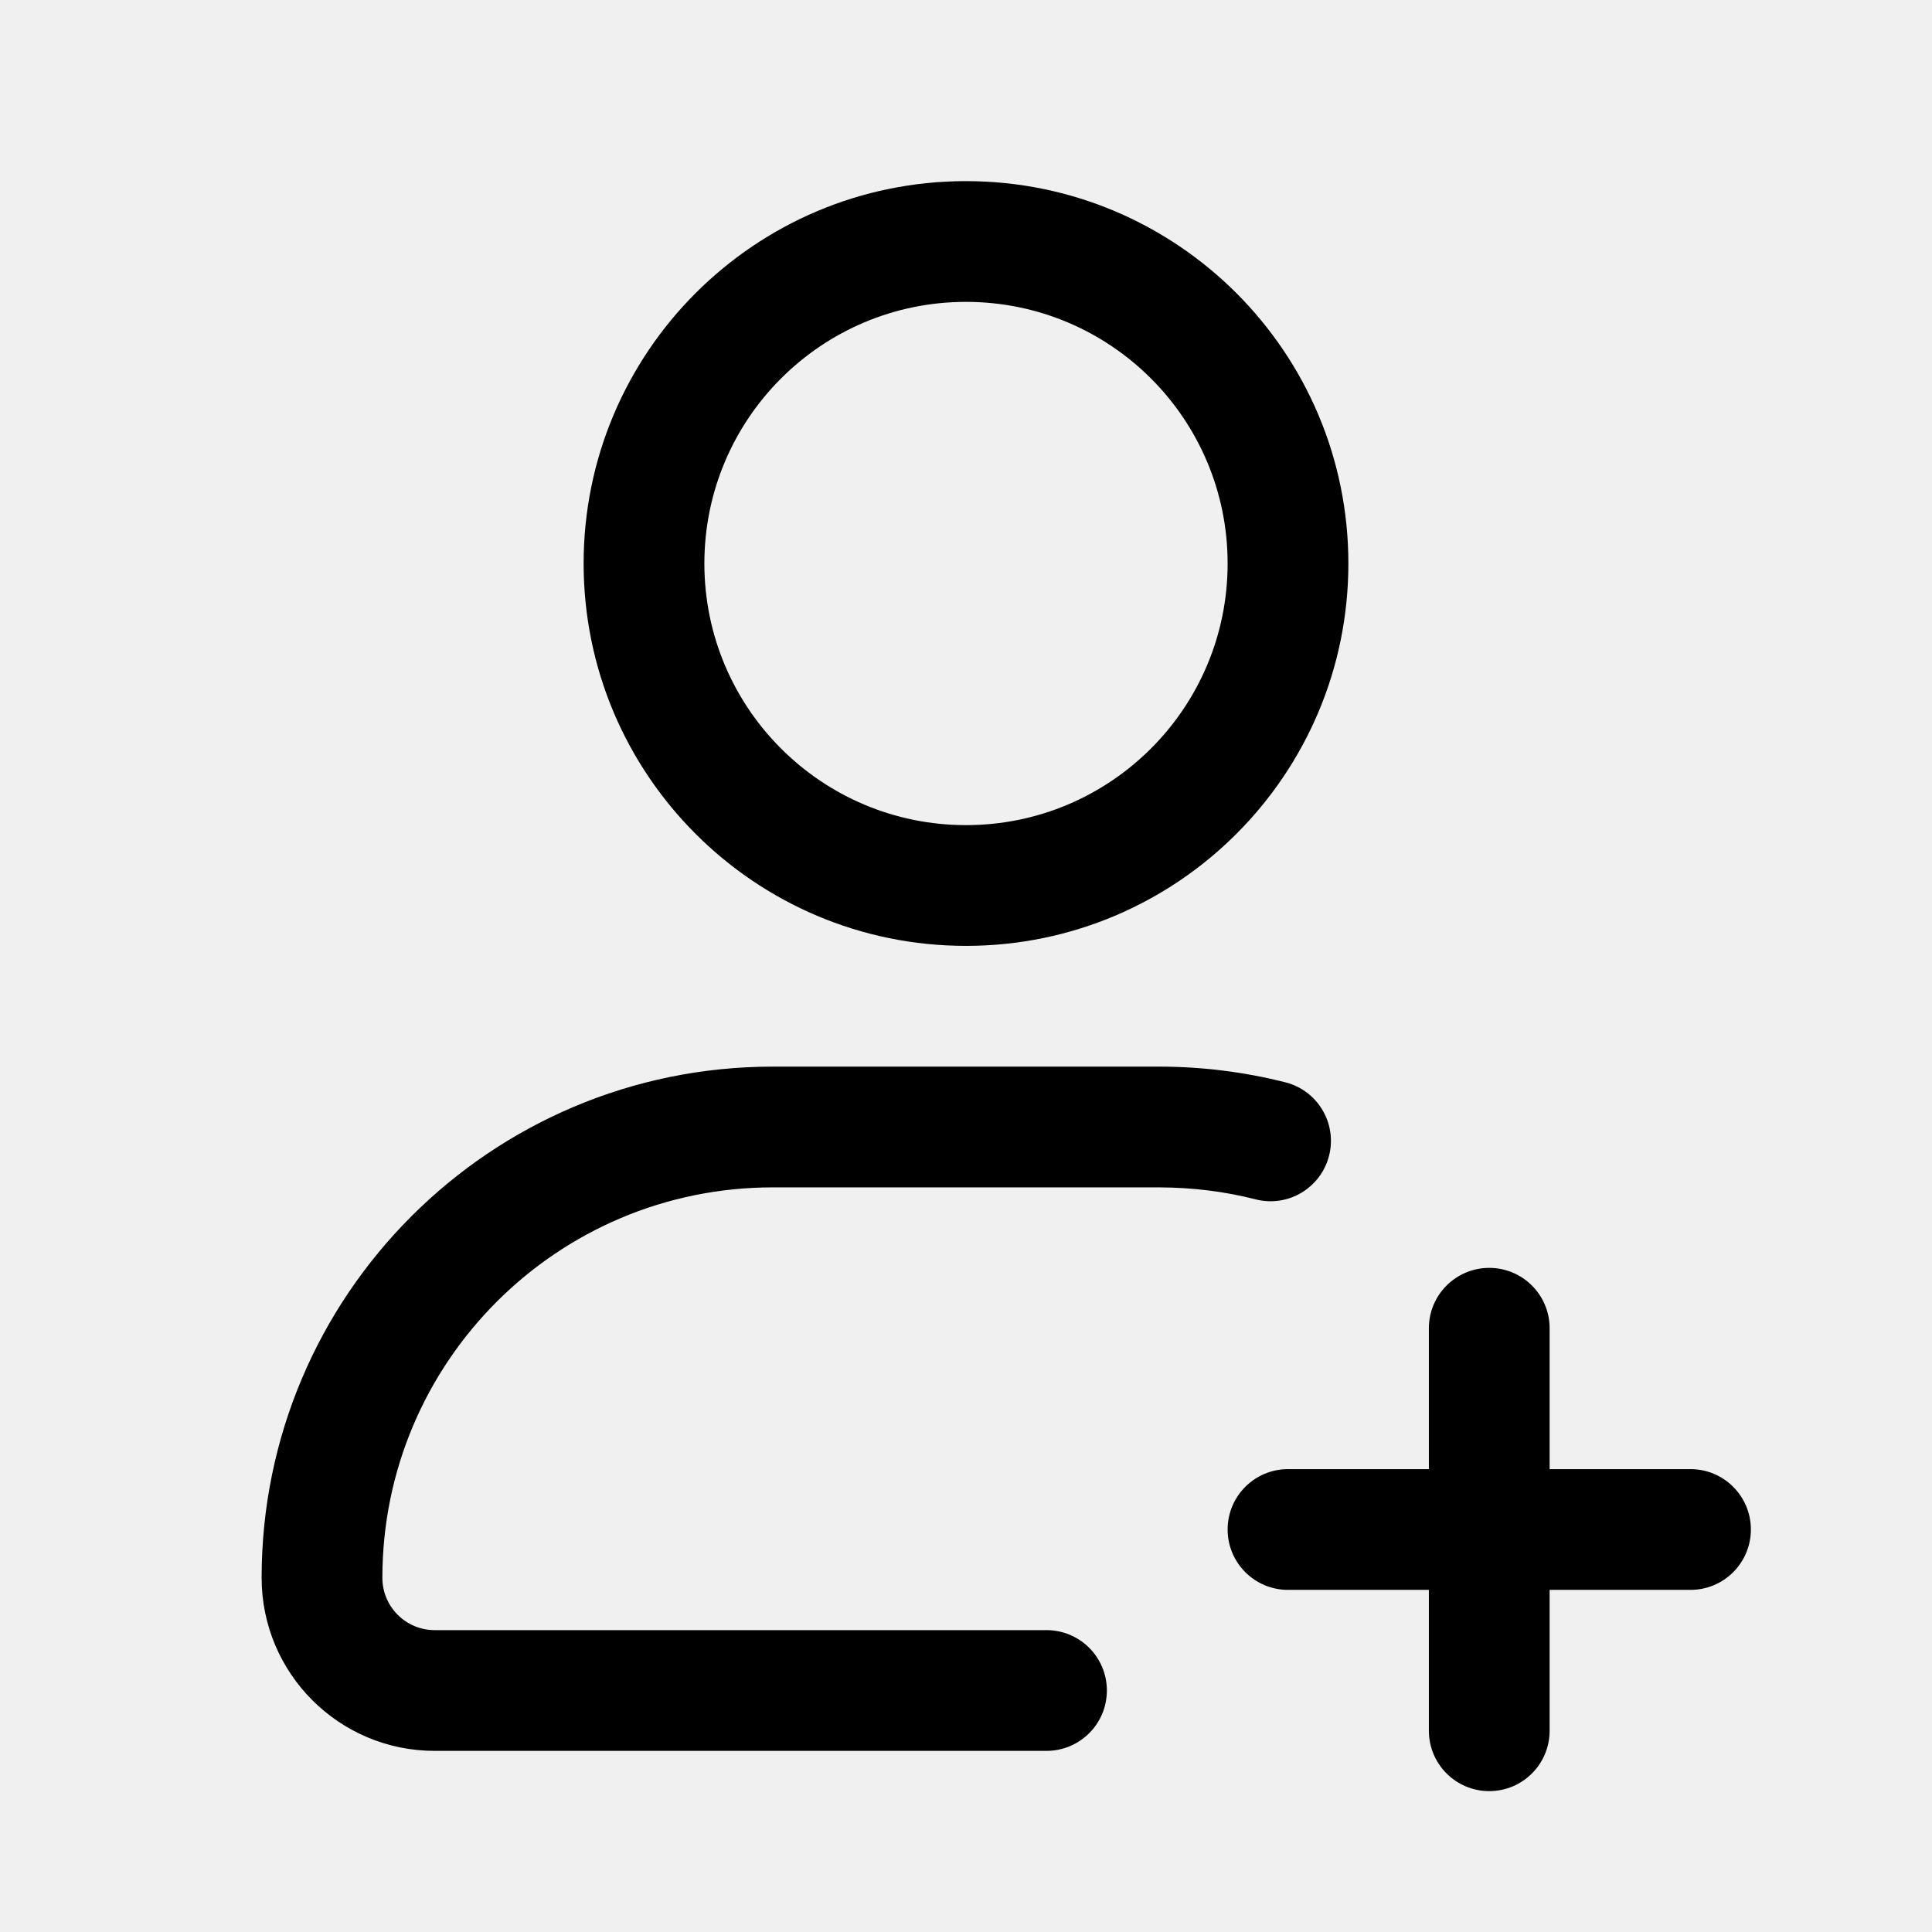
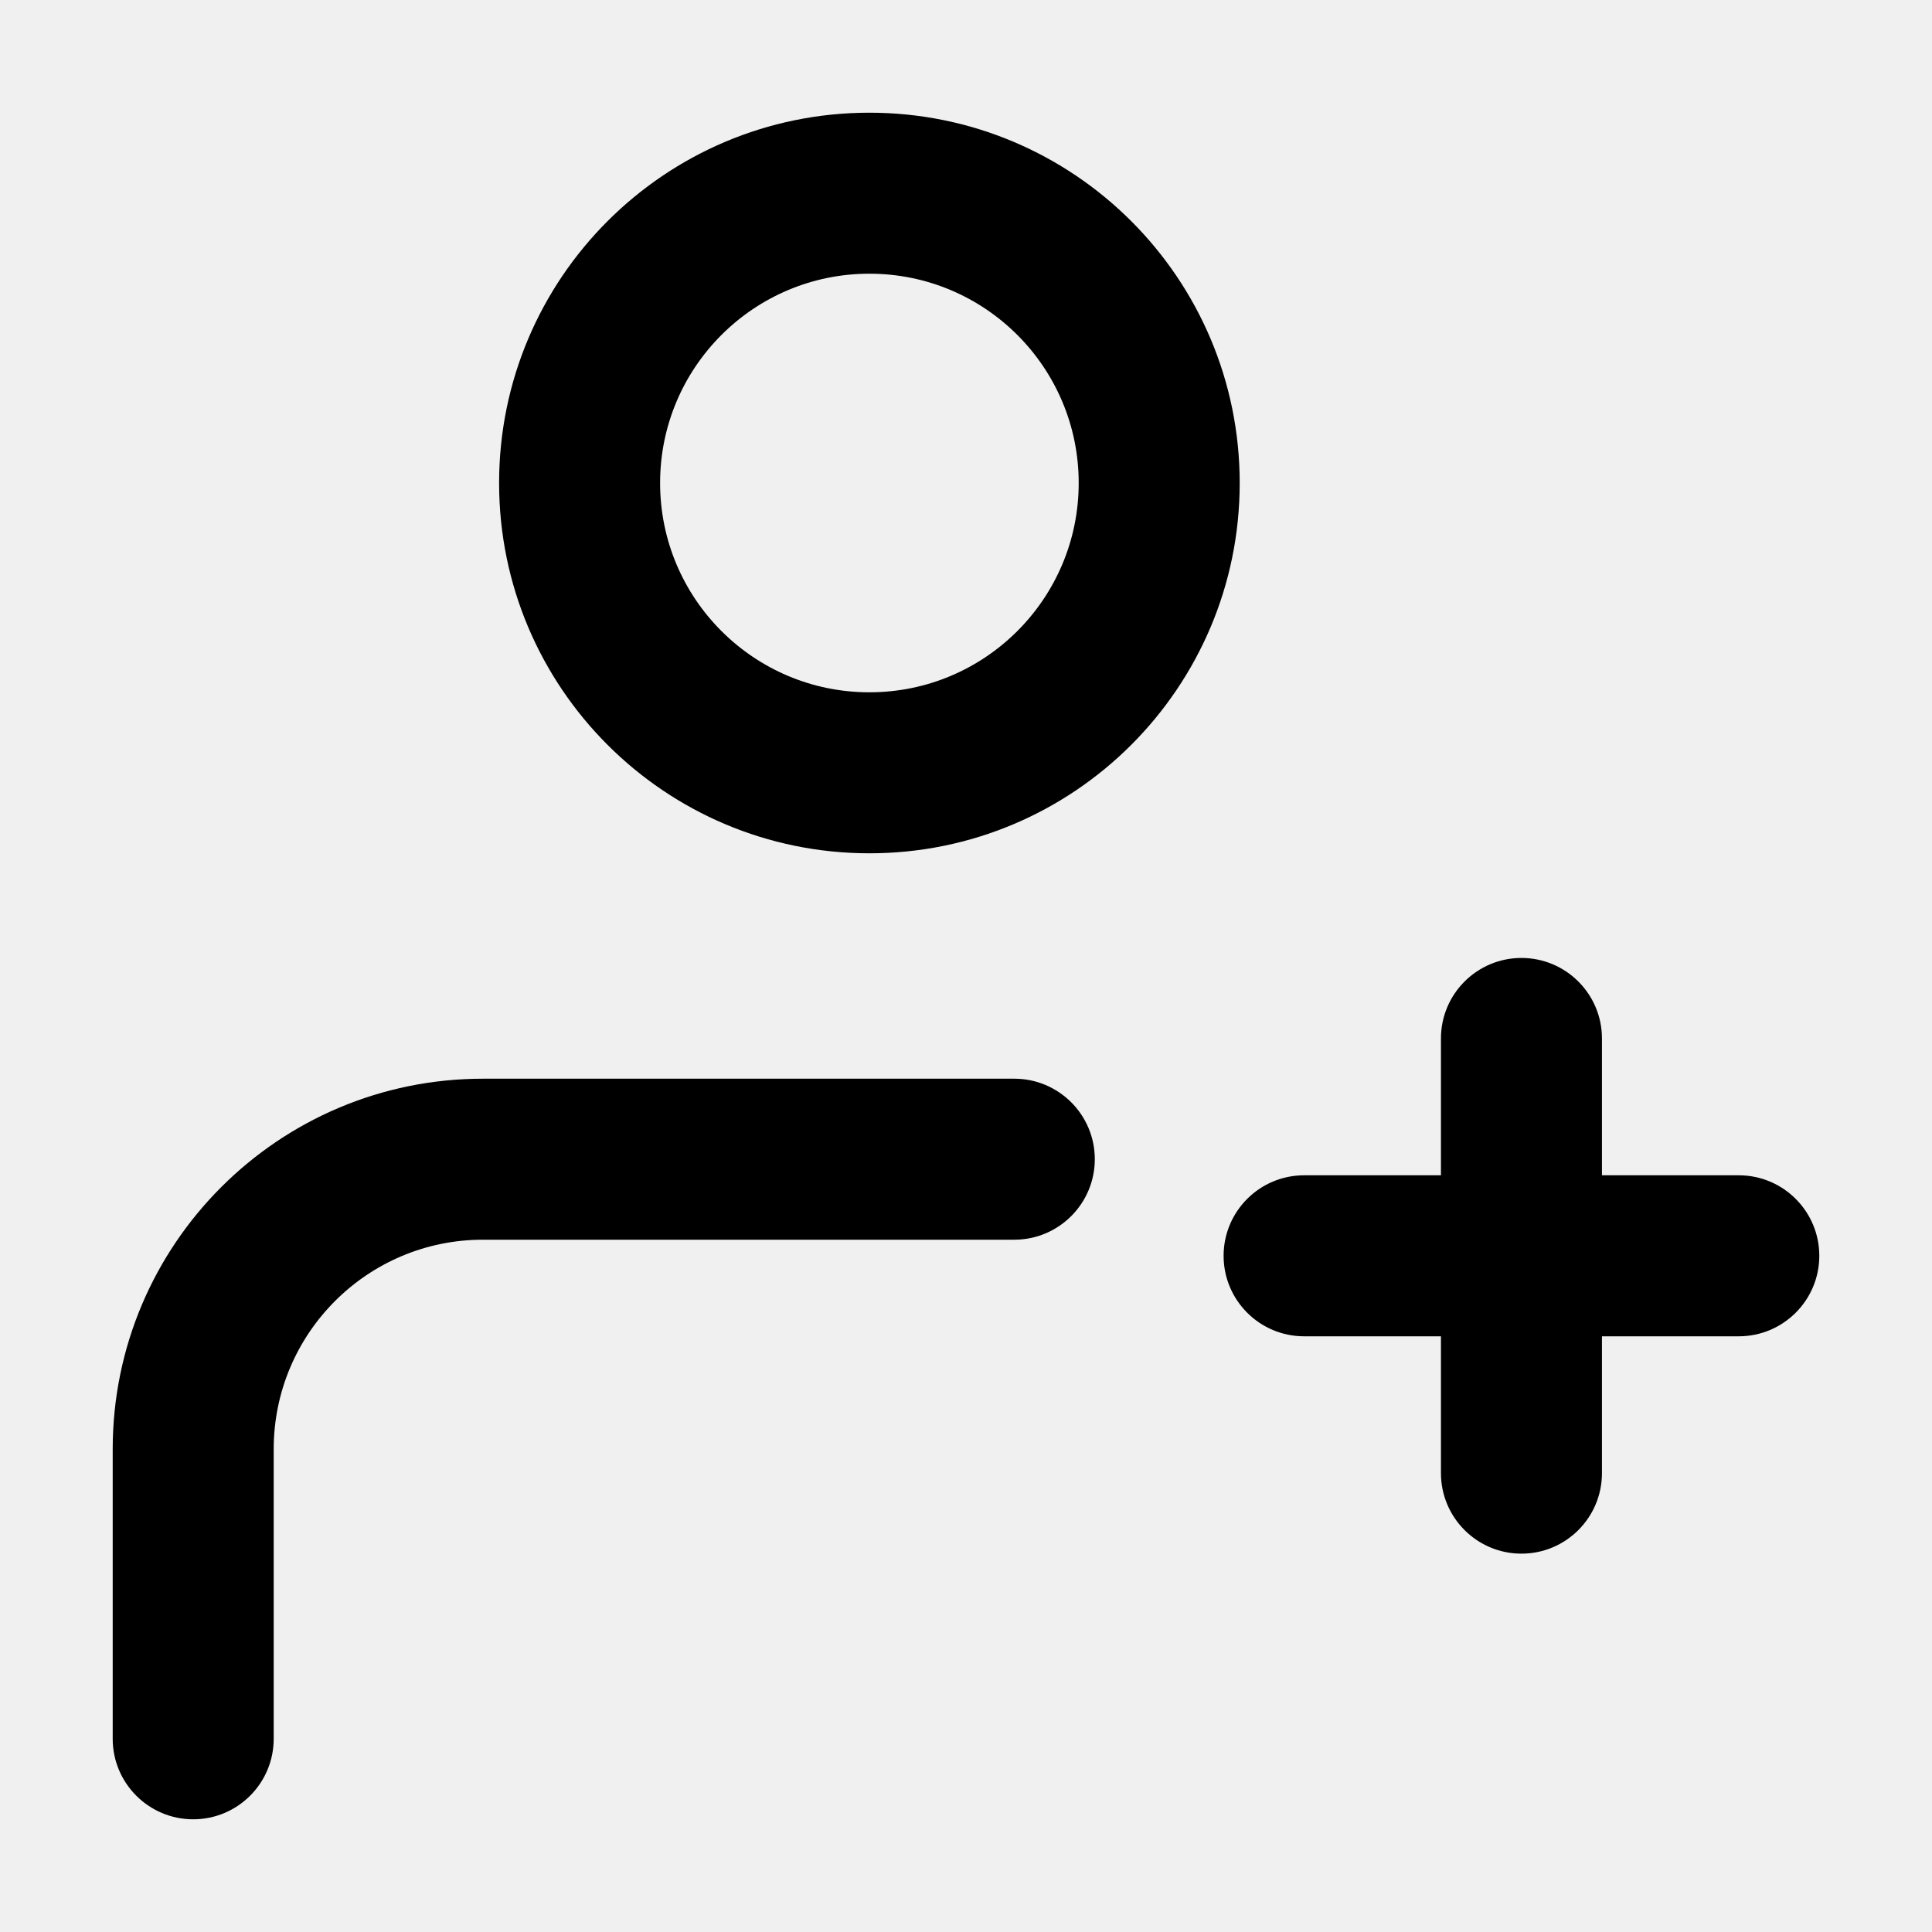
- <svg xmlns="http://www.w3.org/2000/svg" viewBox="0 0 24 24">
-   <path fill="currentColor" fill-rule="evenodd" d="M12 2.25a4.75 4.75 0 1 0 0 9.5 4.75 4.75 0 0 0 0-9.5M8.75 7a3.25 3.25 0 1 1 6.5 0 3.25 3.25 0 0 1-6.5 0" clip-rule="evenodd" />
-   <path fill="currentColor" d="M9.6 13.25a6.35 6.35 0 0 0-6.35 6.35 2.15 2.15 0 0 0 2.15 2.15H13a.75.75 0 0 0 0-1.5H5.4a.65.65 0 0 1-.65-.65 4.85 4.85 0 0 1 4.85-4.85h4.8q.624.002 1.198.149a.75.75 0 0 0 .37-1.454 6.4 6.4 0 0 0-1.568-.195zM18.5 15.75a.75.75 0 0 1 .75.75v1.75H21a.75.75 0 0 1 0 1.5h-1.75v1.75a.75.75 0 0 1-1.5 0v-1.75H16a.75.75 0 0 1 0-1.5h1.75V16.5a.75.75 0 0 1 .75-.75" />
+ <svg xmlns="http://www.w3.org/2000/svg" width="24" height="24" viewBox="0 0 24 24" fill="none">
+   <g clip-path="url(#clip0_16_55)">
+     <path d="M1.4 21.6C1.4 22.152 1.848 22.6 2.4 22.6C2.952 22.6 3.4 22.152 3.4 21.6L2.4 21.6L1.4 21.6ZM2.4 18L3.4 18L2.4 18ZM12.6 15.4C13.152 15.4 13.6 14.952 13.6 14.4C13.6 13.848 13.152 13.4 12.6 13.4V14.4V15.4ZM21.6 16.6C22.152 16.6 22.6 16.152 22.6 15.6C22.6 15.048 22.152 14.6 21.6 14.6V15.6V16.6ZM16.2 14.6C15.648 14.6 15.2 15.048 15.2 15.6C15.2 16.152 15.648 16.6 16.2 16.6V15.6V14.6ZM17.9 18.3C17.9 18.852 18.348 19.3 18.9 19.3C19.452 19.3 19.9 18.852 19.9 18.3H18.9H17.9ZM19.9 12.9C19.9 12.348 19.452 11.9 18.9 11.9C18.348 11.9 17.9 12.348 17.9 12.9H18.9H19.9ZM14.4 6H13.4C13.4 7.436 12.236 8.6 10.8 8.6V9.6V10.6C13.341 10.6 15.4 8.541 15.4 6H14.4ZM10.8 9.6V8.6C9.364 8.6 8.2 7.436 8.2 6H7.2H6.2C6.2 8.541 8.259 10.6 10.8 10.6V9.6ZM7.2 6H8.2C8.2 4.564 9.364 3.4 10.8 3.4V2.4V1.4C8.259 1.4 6.2 3.459 6.2 6H7.2ZM10.8 2.4V3.4C12.236 3.4 13.4 4.564 13.4 6H14.4H15.4C15.4 3.459 13.341 1.4 10.8 1.4V2.4ZM2.4 21.6L3.4 21.6L3.4 18L2.4 18L1.4 18L1.4 21.6L2.4 21.6ZM6 14.4V13.4C3.46 13.4 1.401 15.459 1.4 18L2.4 18L3.4 18C3.401 16.564 4.565 15.4 6 15.4V14.4ZM6 14.4V15.4H12.6V14.4V13.4H6V14.4ZM21.6 15.6V14.6H18.9V15.6V16.6H21.6V15.6ZM18.9 15.6V14.6H16.2V15.6V16.6H18.9V15.6ZM18.9 18.3H19.9V15.6H18.9H17.9V18.3H18.9ZM18.9 15.6H19.9V12.9H18.9H17.9V15.6H18.9Z" fill="black" />
+   </g>
+   <defs>
+     <clipPath id="clip0_16_55">
+       <rect width="24" height="24" fill="white" />
+     </clipPath>
+   </defs>
</svg>
